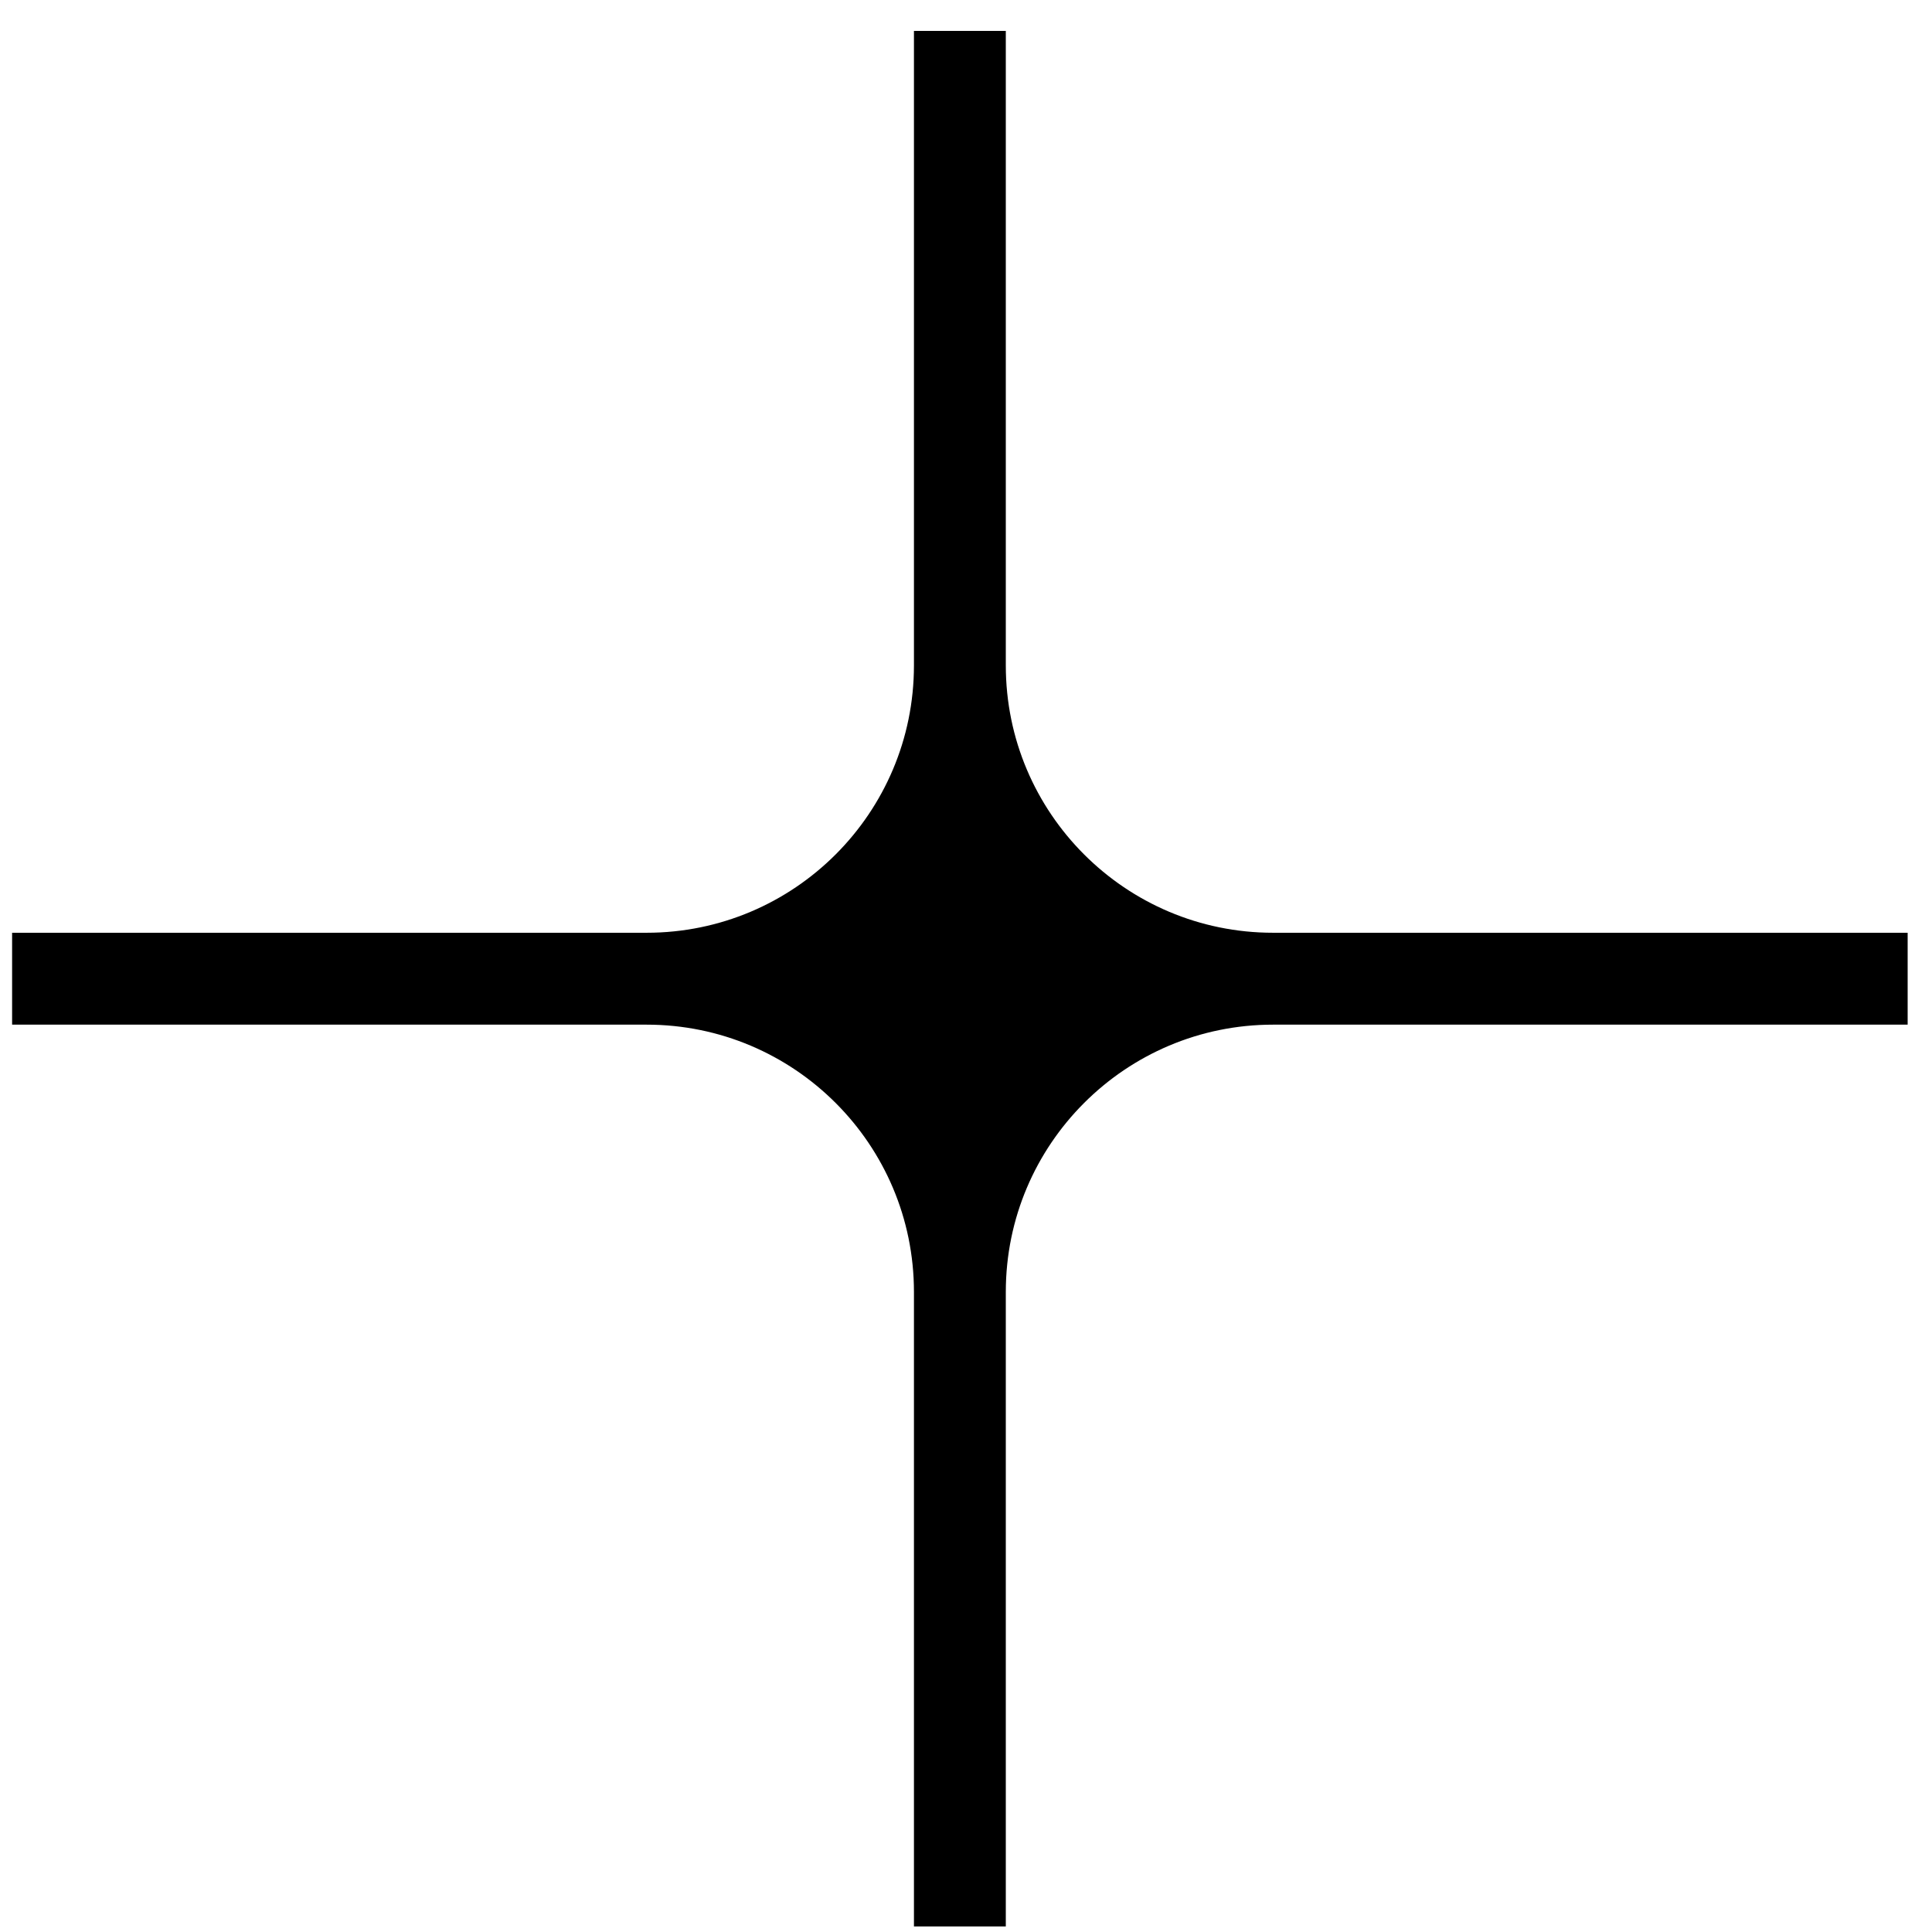
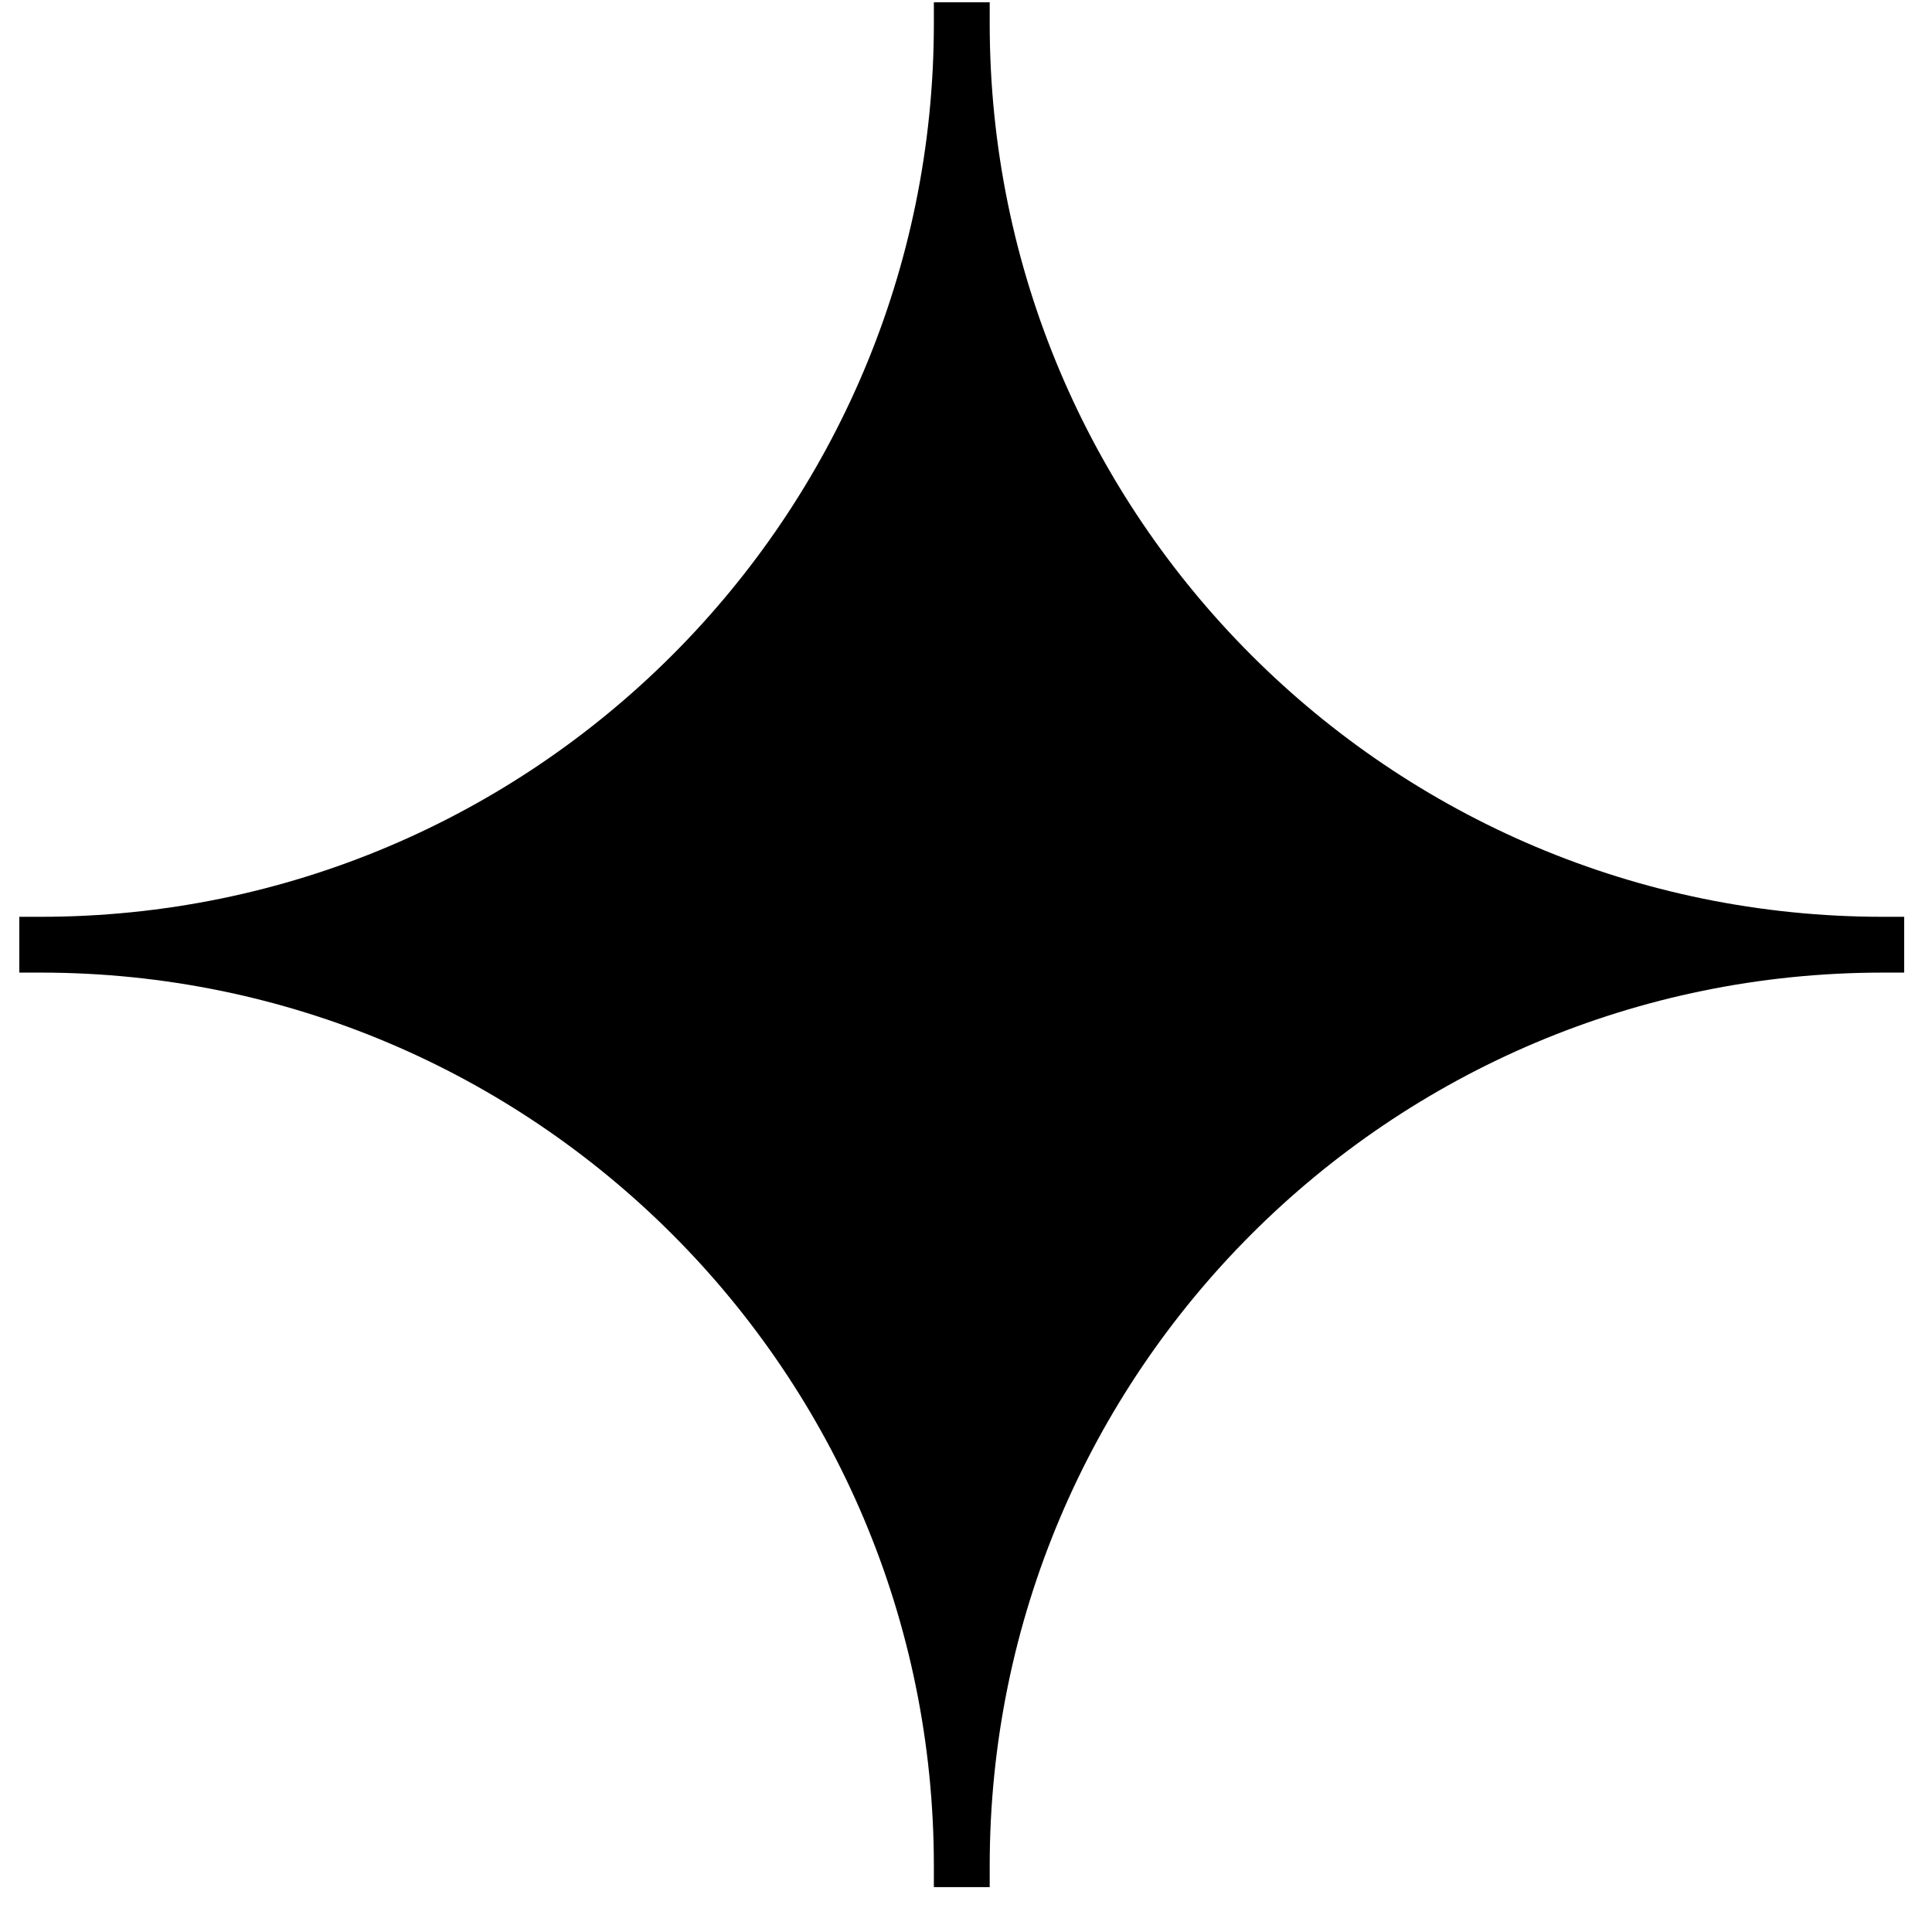
- <svg xmlns="http://www.w3.org/2000/svg" width="53" height="53" viewBox="0 0 53 53" fill="currentColor" stroke="currentColor">
-   <path d="M26.592 18.254V1.848H26.072V18.254C26.072 22.857 22.34 26.588 17.738 26.588H1.332V27.109H17.738C22.34 27.109 26.072 30.84 26.072 35.442V51.848H26.592V35.442C26.592 30.84 30.324 27.109 34.926 27.109H51.332V26.588H34.926C30.324 26.588 26.592 22.857 26.592 18.254V18.254Z" stroke-width="2" />
+ <svg xmlns="http://www.w3.org/2000/svg" width="41" height="41" viewBox="0 0 41 41" fill="currentColor">
+   <path fill-rule="evenodd" clip-rule="evenodd" d="M21.003 0.048V0.499C21.003 10.968 29.491 19.456 39.96 19.456H40.41V20.64H39.96C29.491 20.64 21.003 29.128 21.003 39.597V40.048H19.818V39.597C19.818 29.128 11.33 20.64 0.861 20.64H0.41V19.456H0.861C11.33 19.456 19.818 10.968 19.818 0.499V0.048H21.003Z" />
</svg>
